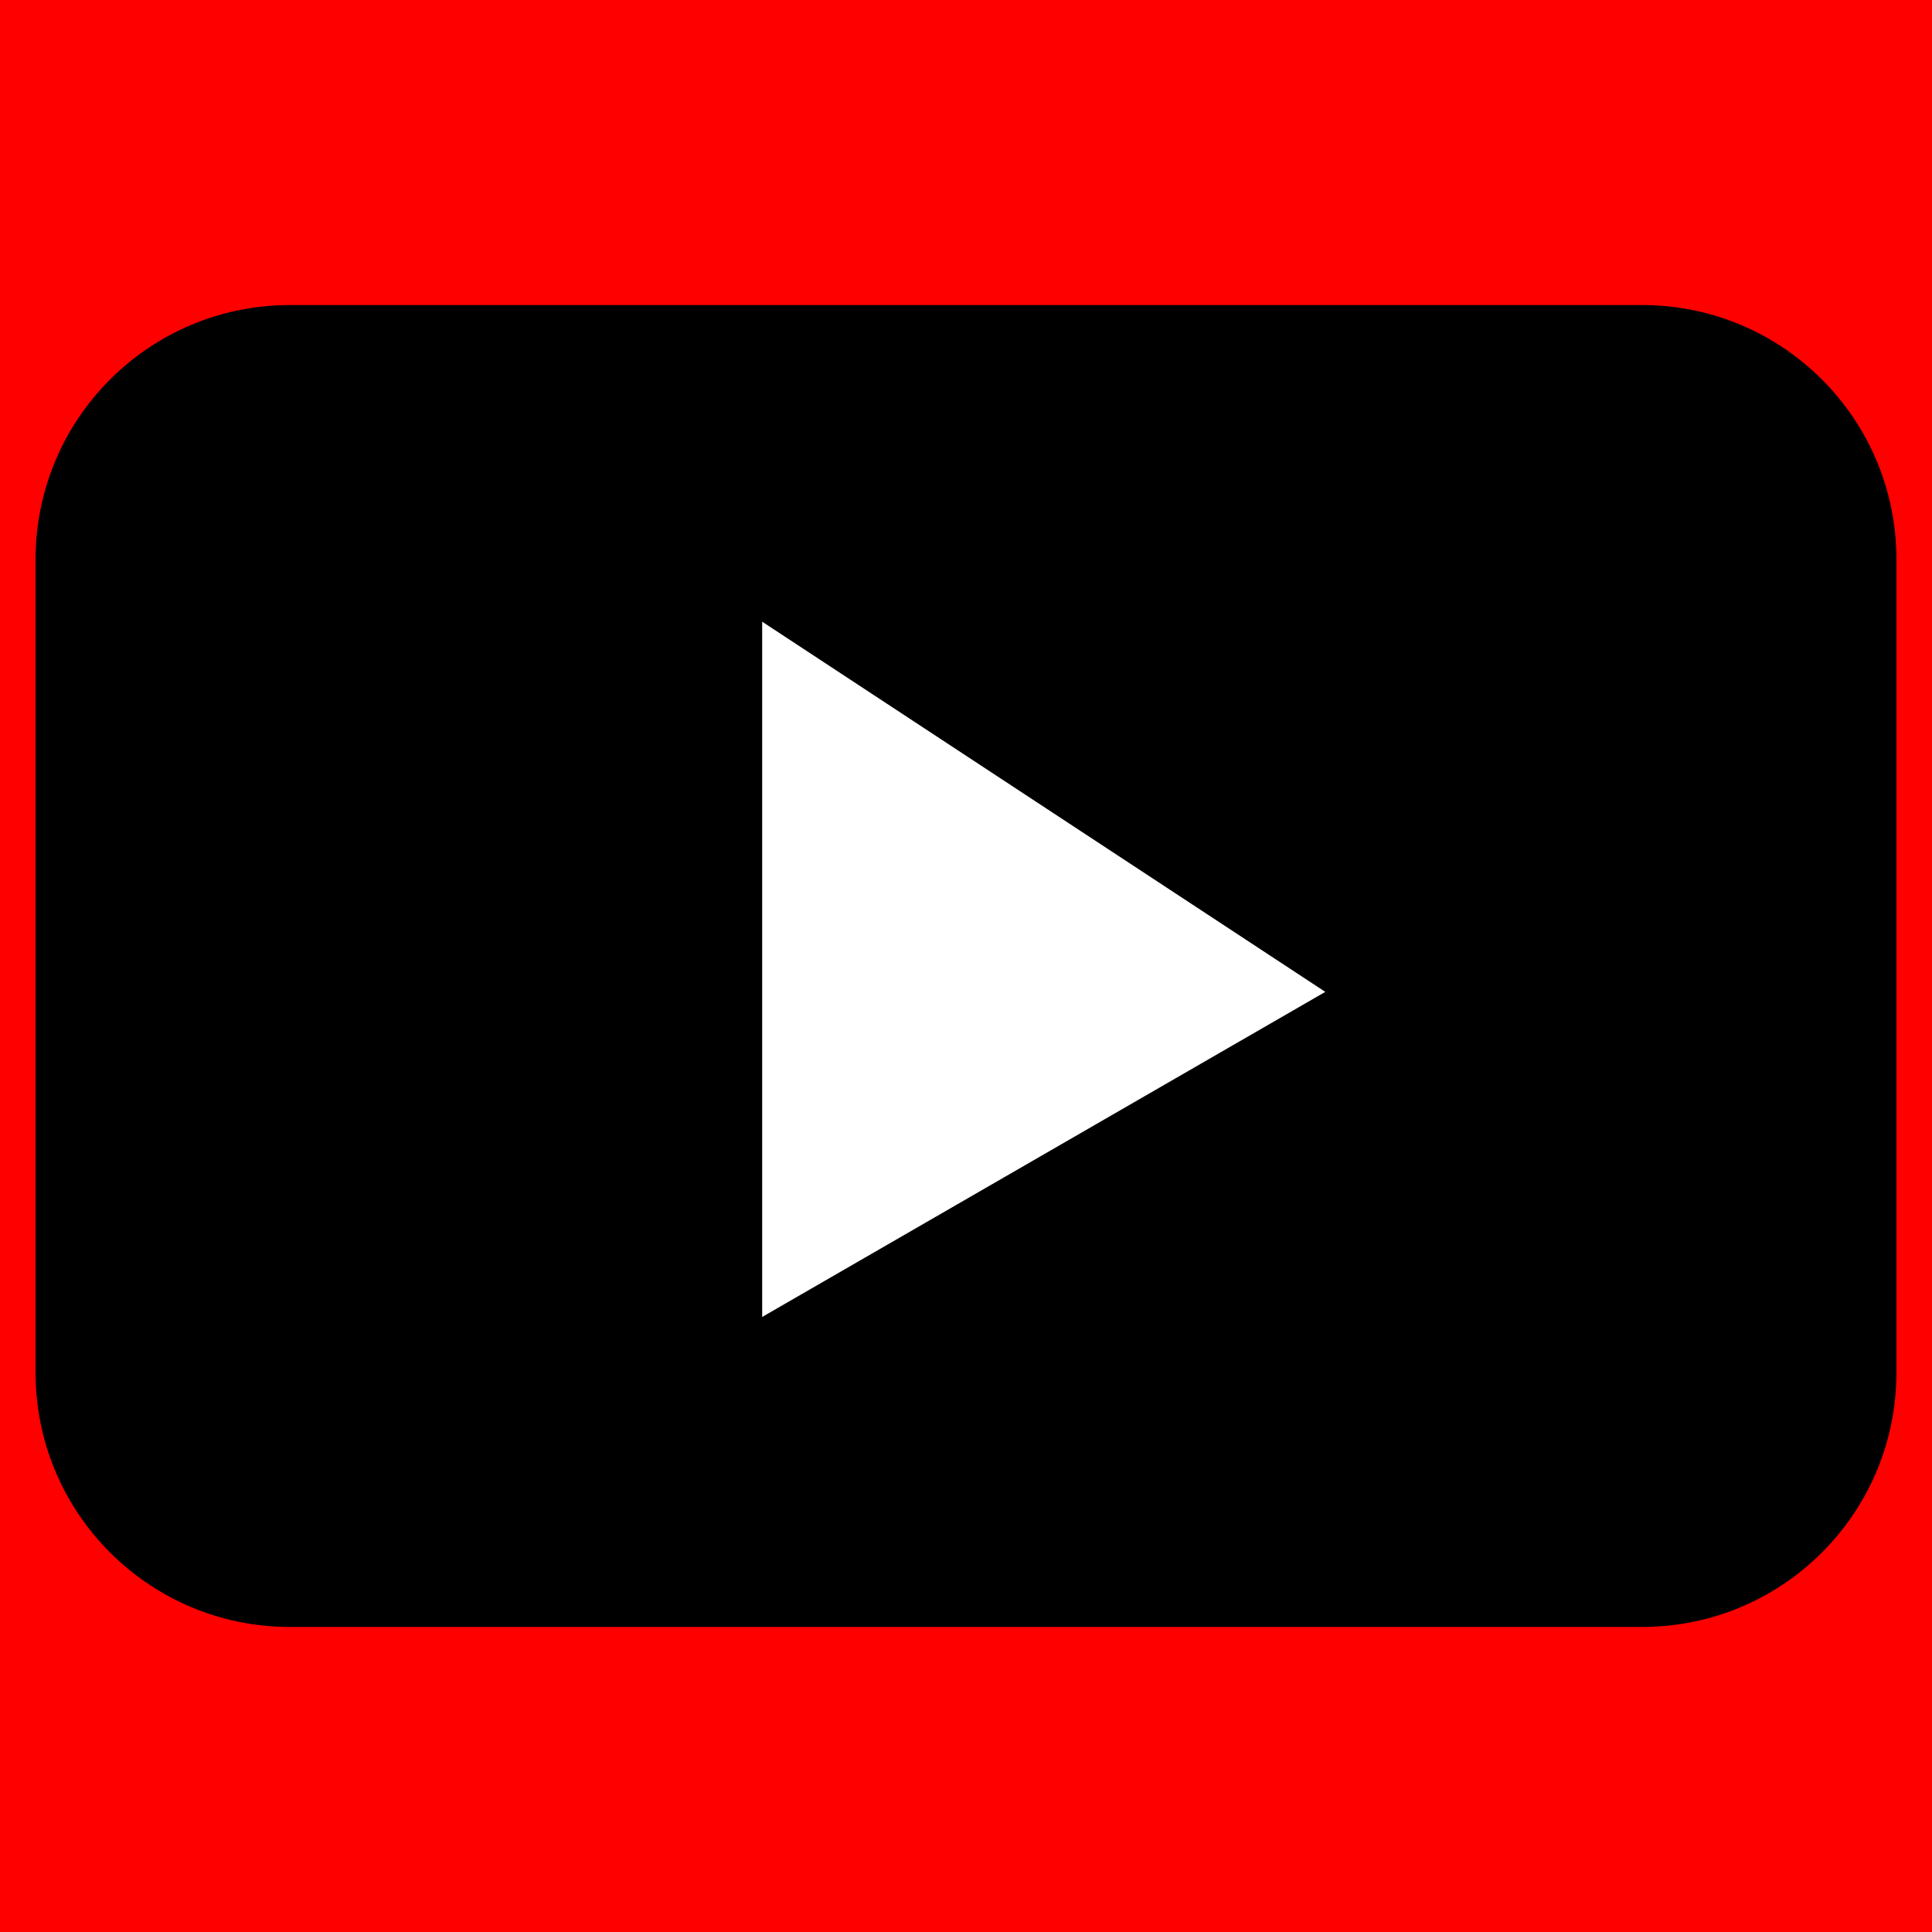
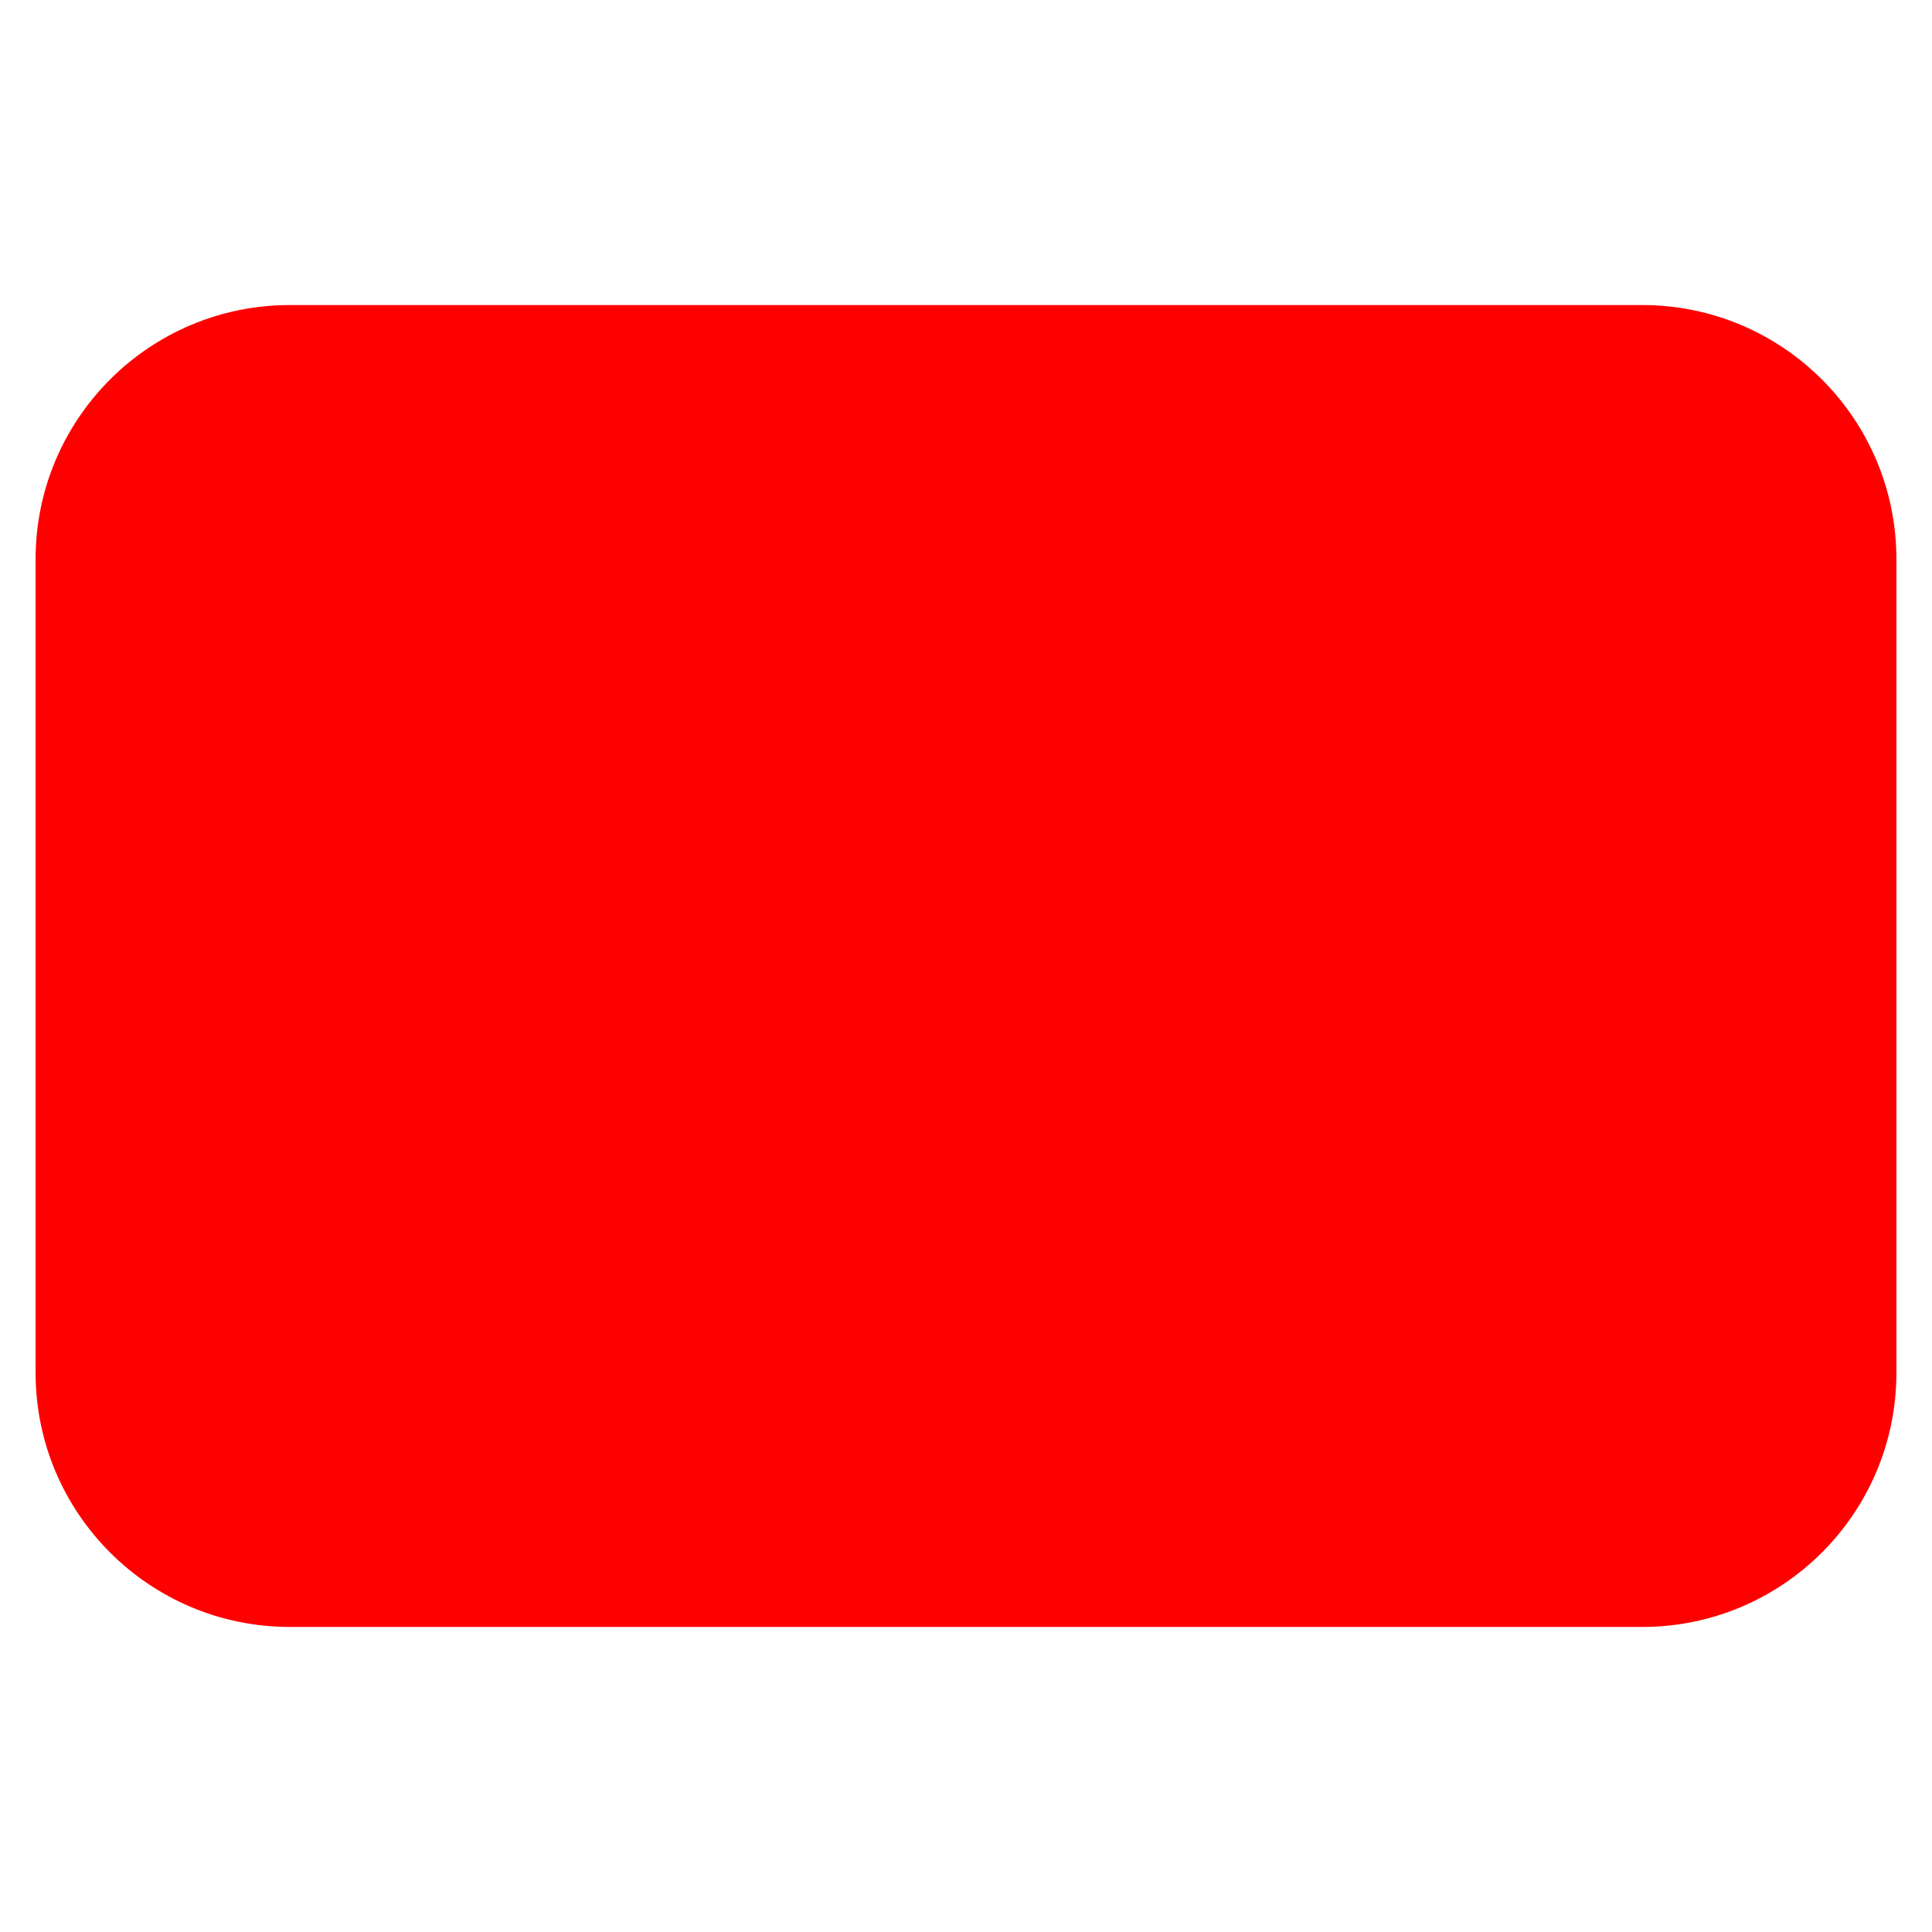
<svg xmlns="http://www.w3.org/2000/svg" viewBox="0 0 380 380">
  <defs>
    <style type="text/css">

rect:nth-of-type(1) {
+ fill: rgb(255, 255, 255);
+ }
+ 
+ rect:nth-of-type(2) {
fill: rgb(255, 0, 0);
}

- rect:nth-of-type(2) {
- fill: rgb(0, 0, 0);
- }
- 
polygon {
- fill: rgb(255,255,255);
+ fill: rgb(255, 0, 0);
transform: translate(5px, 60px);
}

</style>
  </defs>
  <rect width="380" height="380" />
  <rect x="7" y="60" width="366" height="260" rx="50" ry="50" />
  <polygon points="144.91,62.28 144.91,199.03 255.67,135.09" />
</svg>
